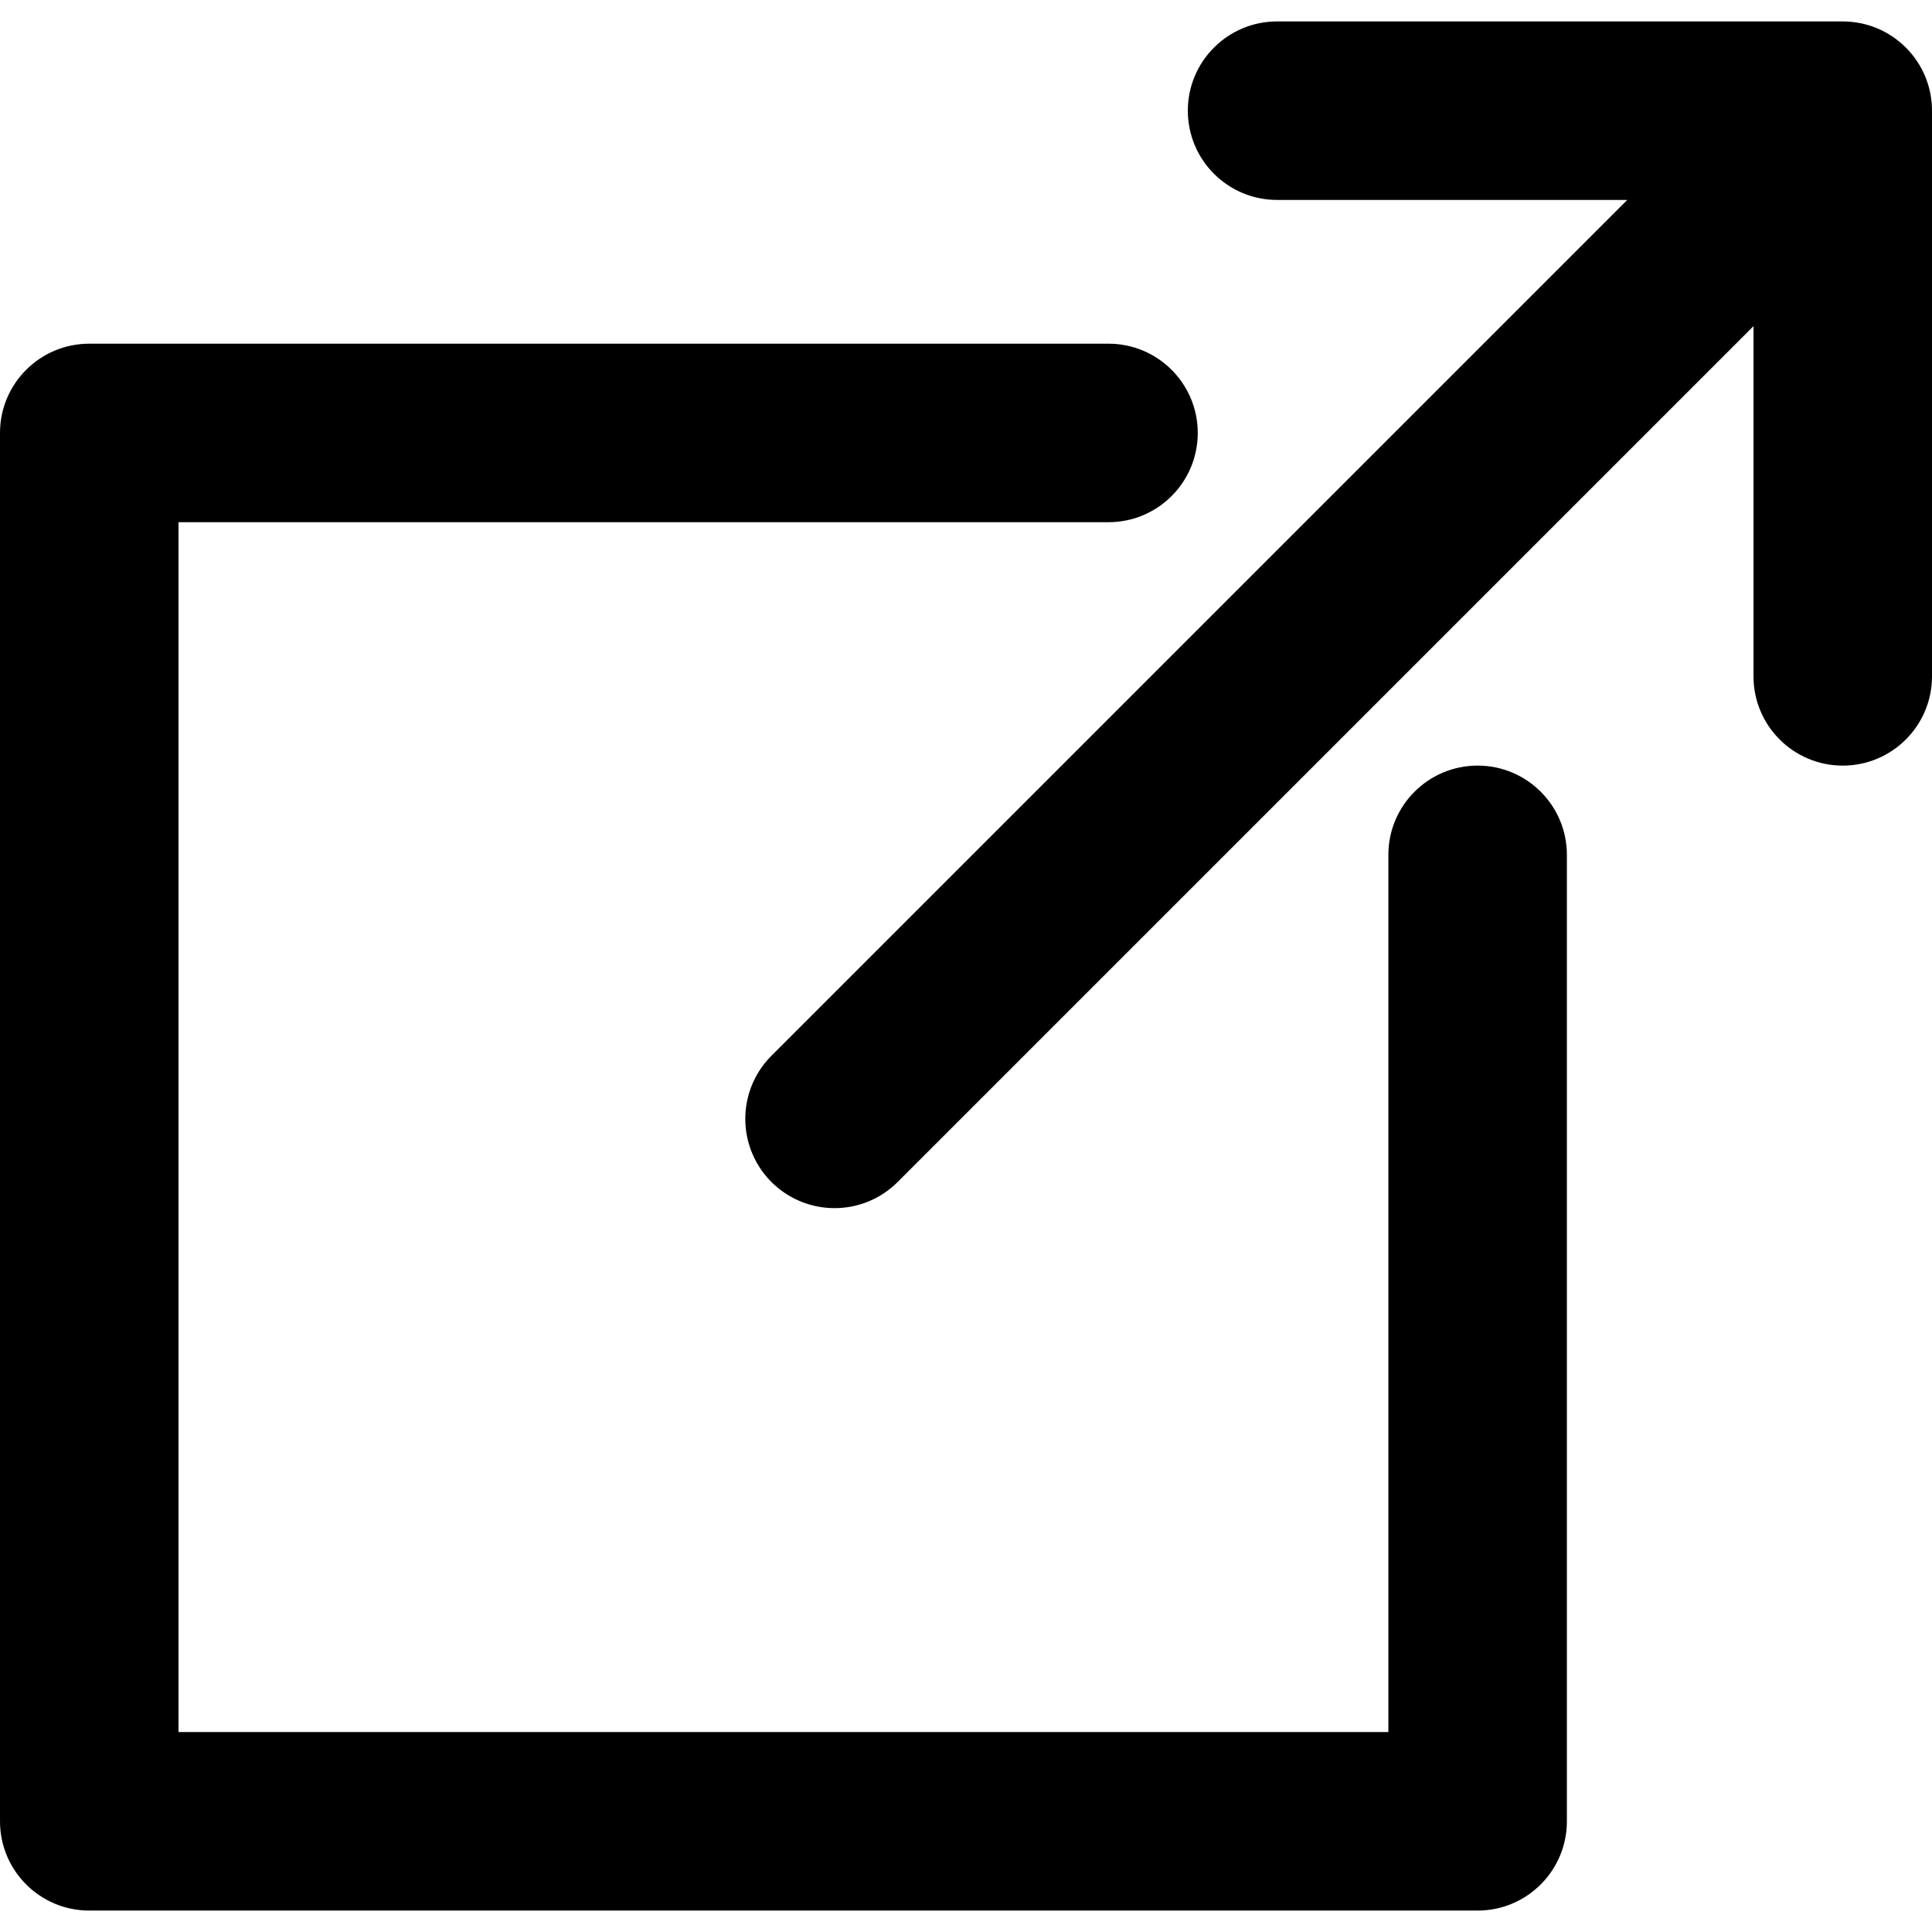
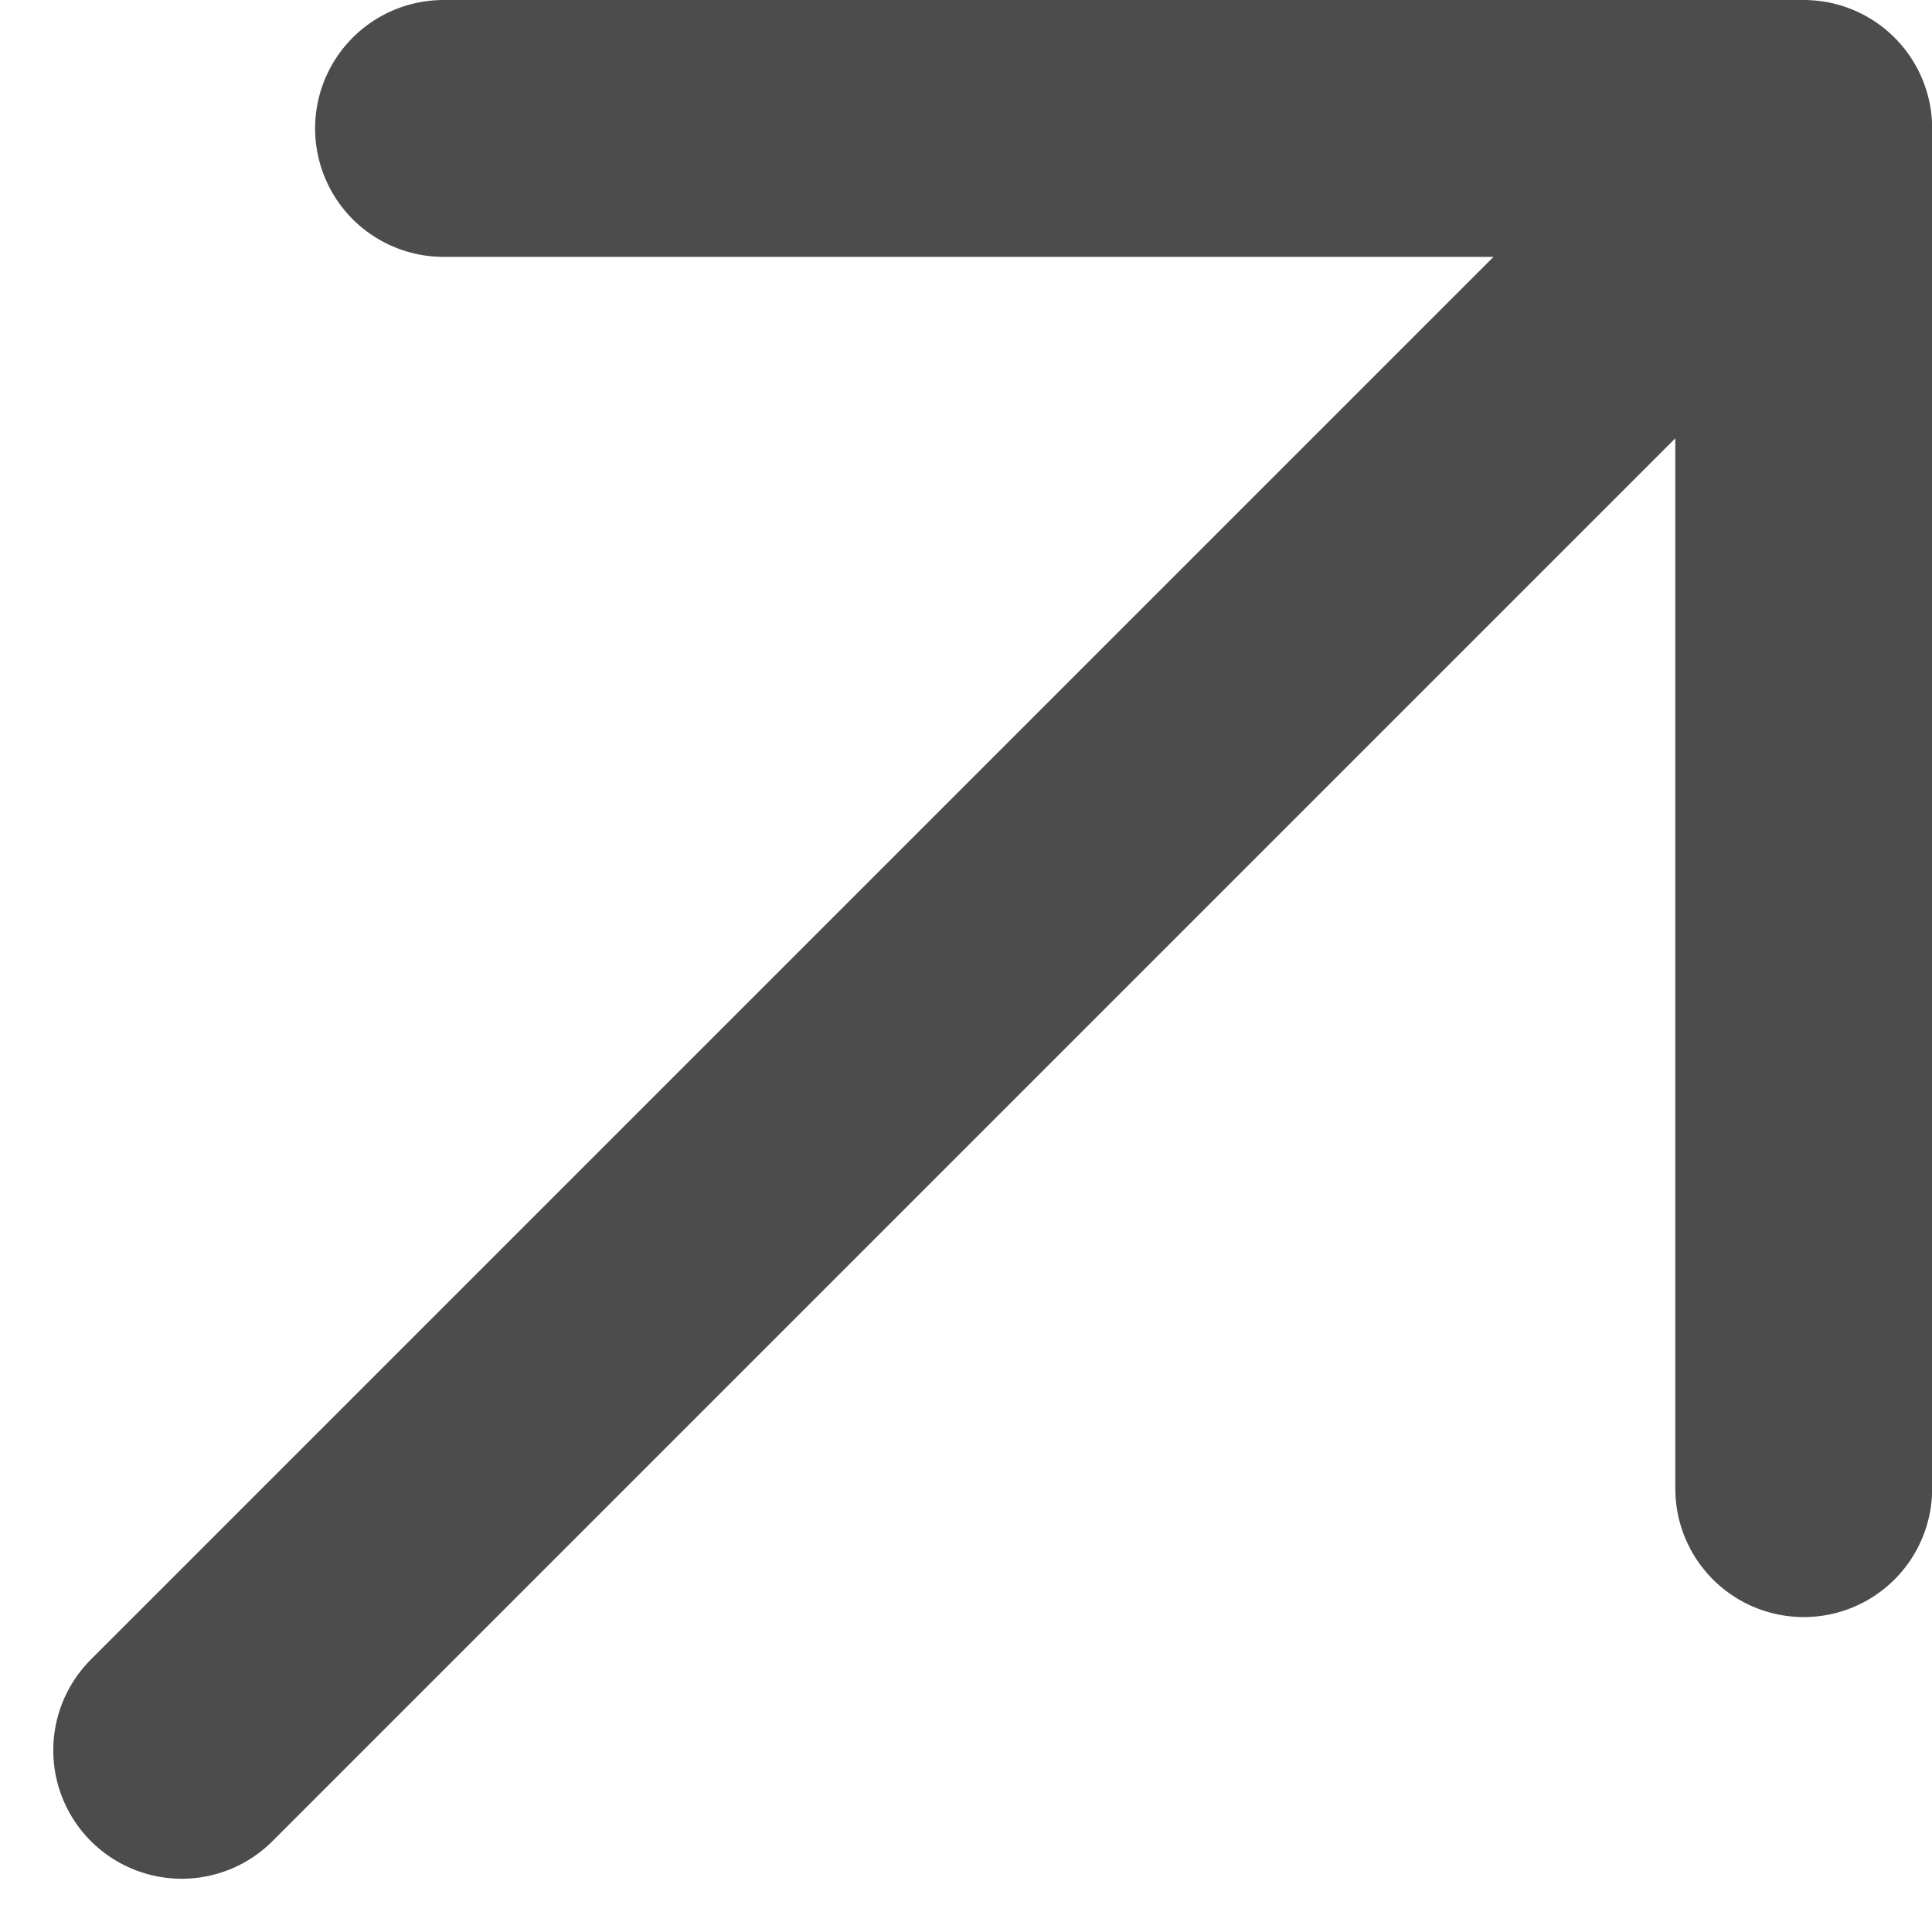
- <svg xmlns="http://www.w3.org/2000/svg" viewBox="0 0 194.818 194.818">
-   <path d="M185.818 2.161h-57.04c-4.971 0-9 4.029-9 9s4.029 9 9 9h35.312l-86.3 86.3a9 9 0 006.364 15.364 8.975 8.975 0 006.364-2.636l86.3-86.3v35.313c0 4.971 4.029 9 9 9s9-4.029 9-9v-57.04a9 9 0 00-9-9.001z" />
-   <path d="M149 77.201a9 9 0 00-9 9v88.456H18v-122h93.778c4.971 0 9-4.029 9-9s-4.029-9-9-9H9a9 9 0 00-9 9v140a9 9 0 009 9h140a9 9 0 009-9V86.201a9 9 0 00-9-9z" />
+ <svg xmlns="http://www.w3.org/2000/svg" viewBox="0 0 11.282 11.282">
+   <g data-name="Group 25" opacity=".7" fill="none" stroke="currentColor" stroke-linecap="round" stroke-miterlimit="10" stroke-width="1.5">
+     <path data-name="Path 449" d="M2.59.75h7.943v7.943" stroke-linejoin="round" />
+     <path data-name="Line 25" d="M1.061 10.221l9-9" />
+   </g>
</svg>
